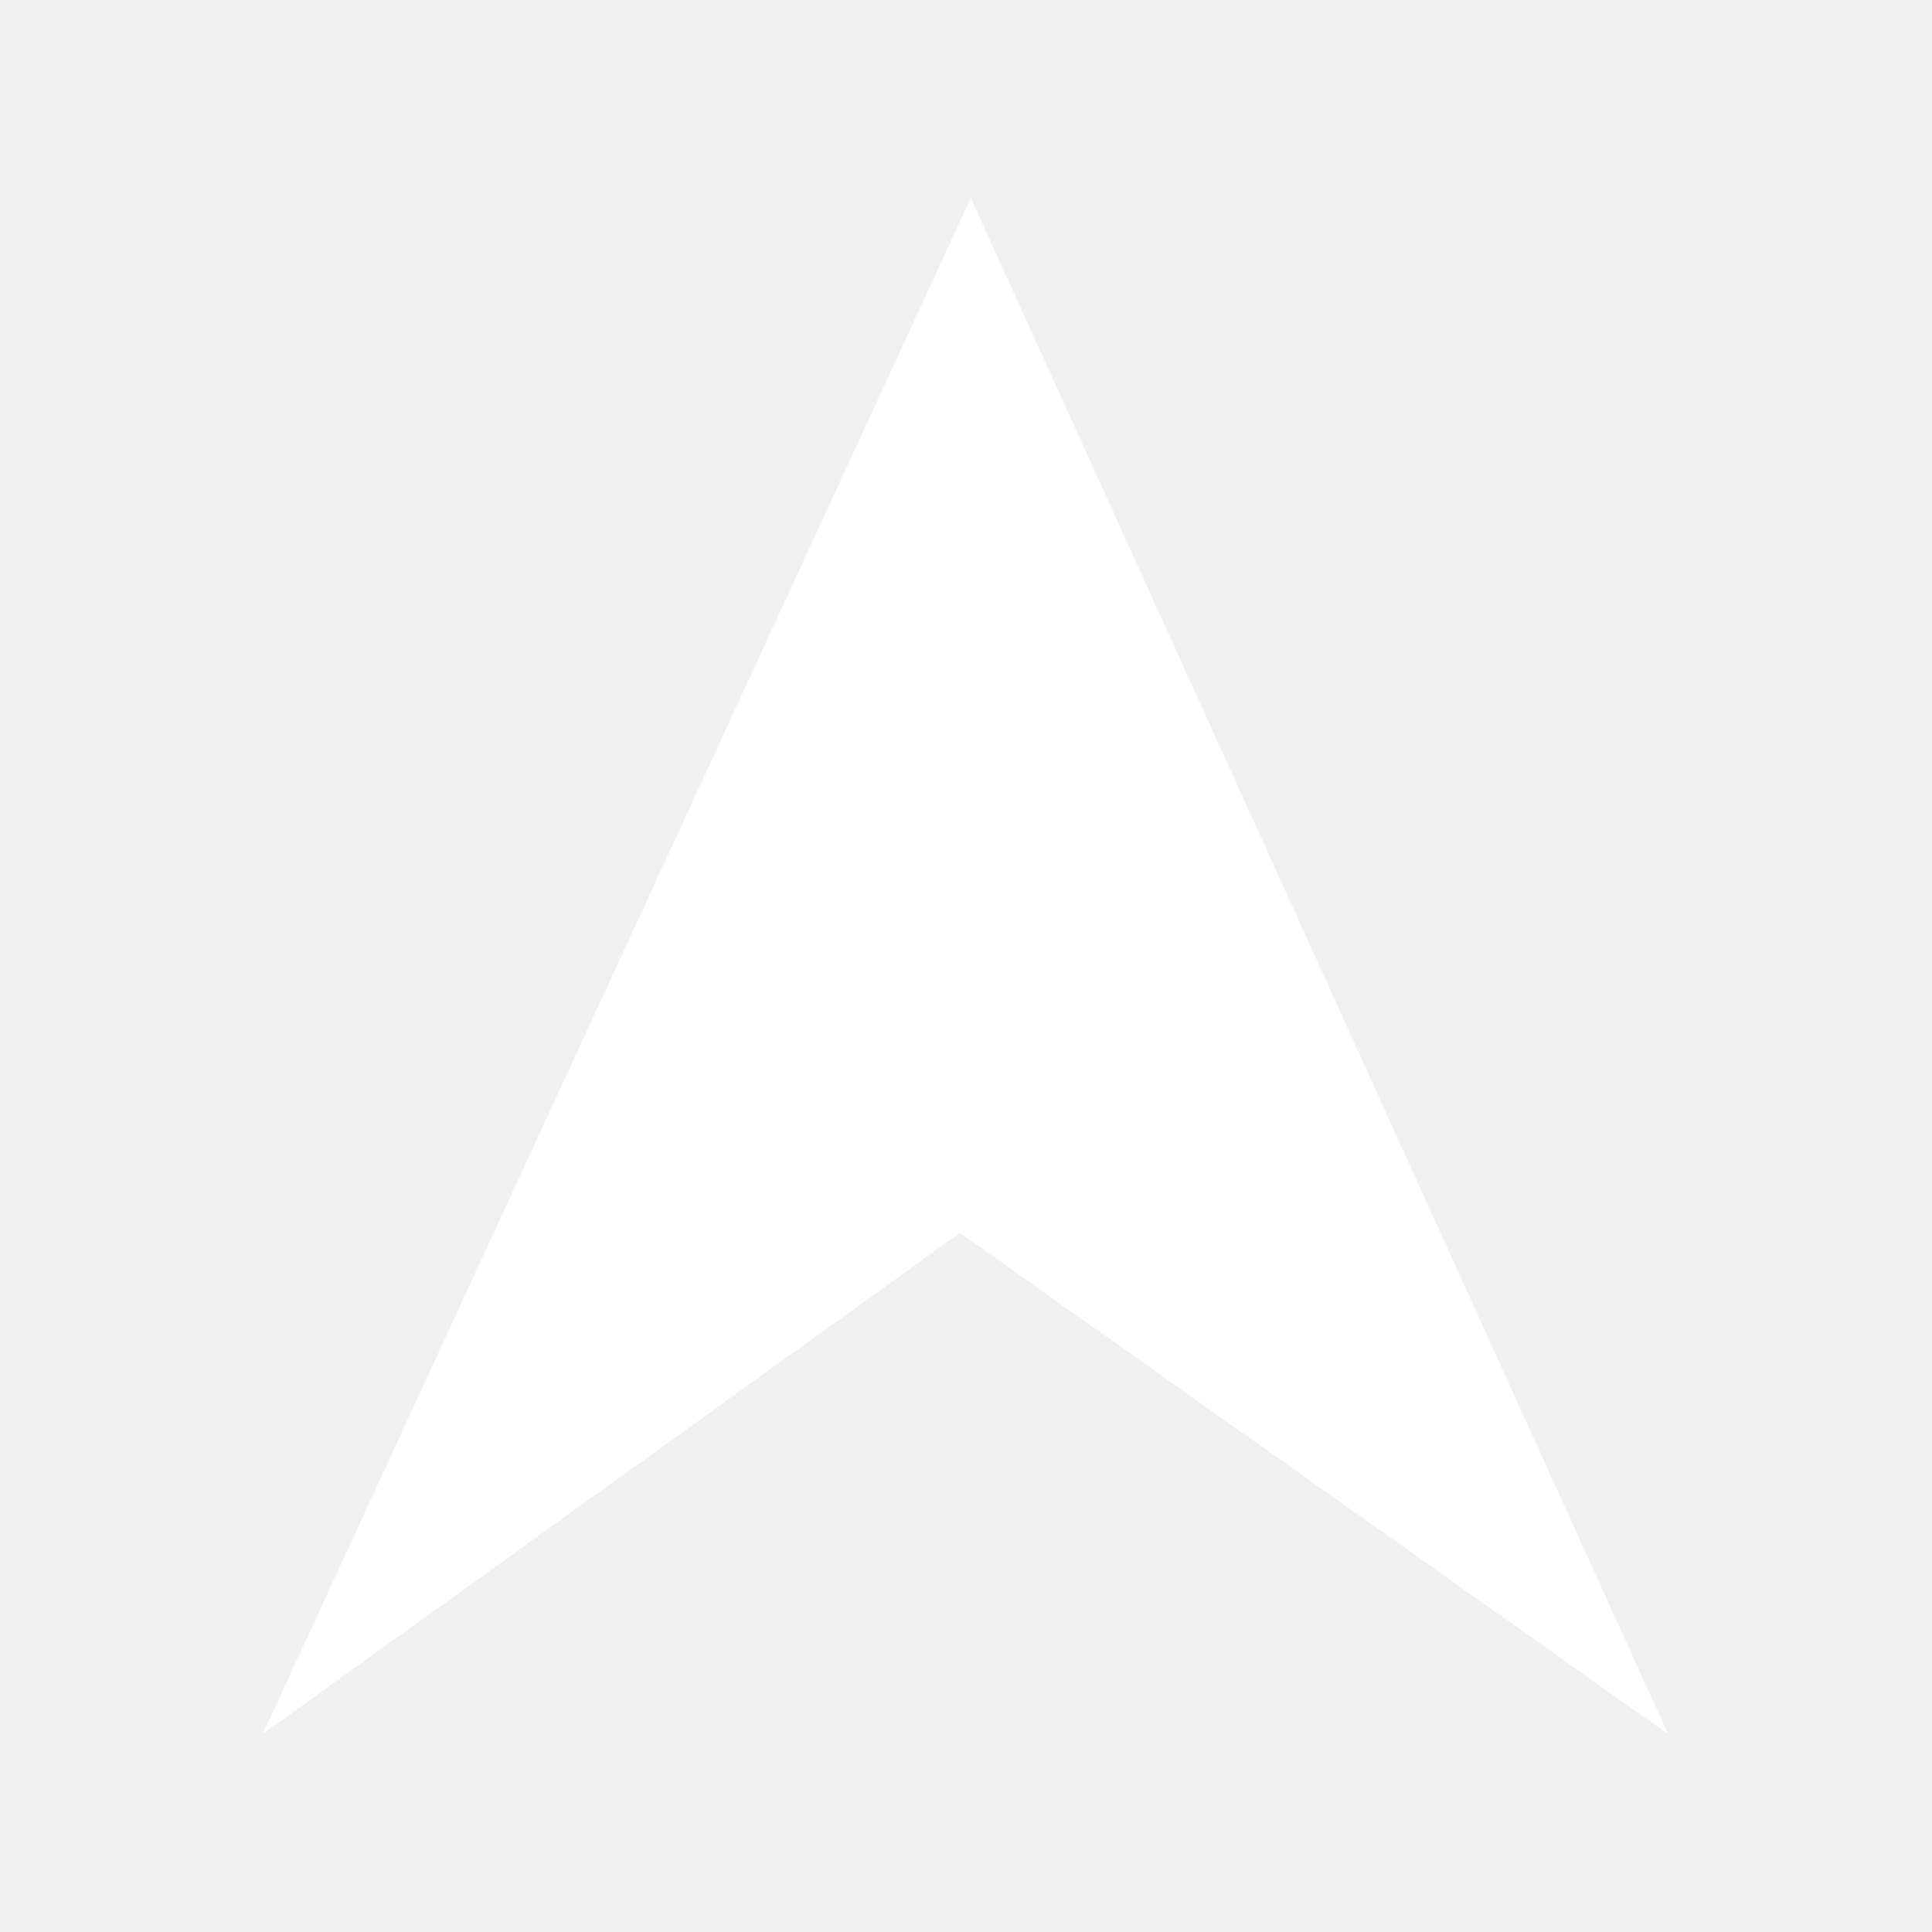
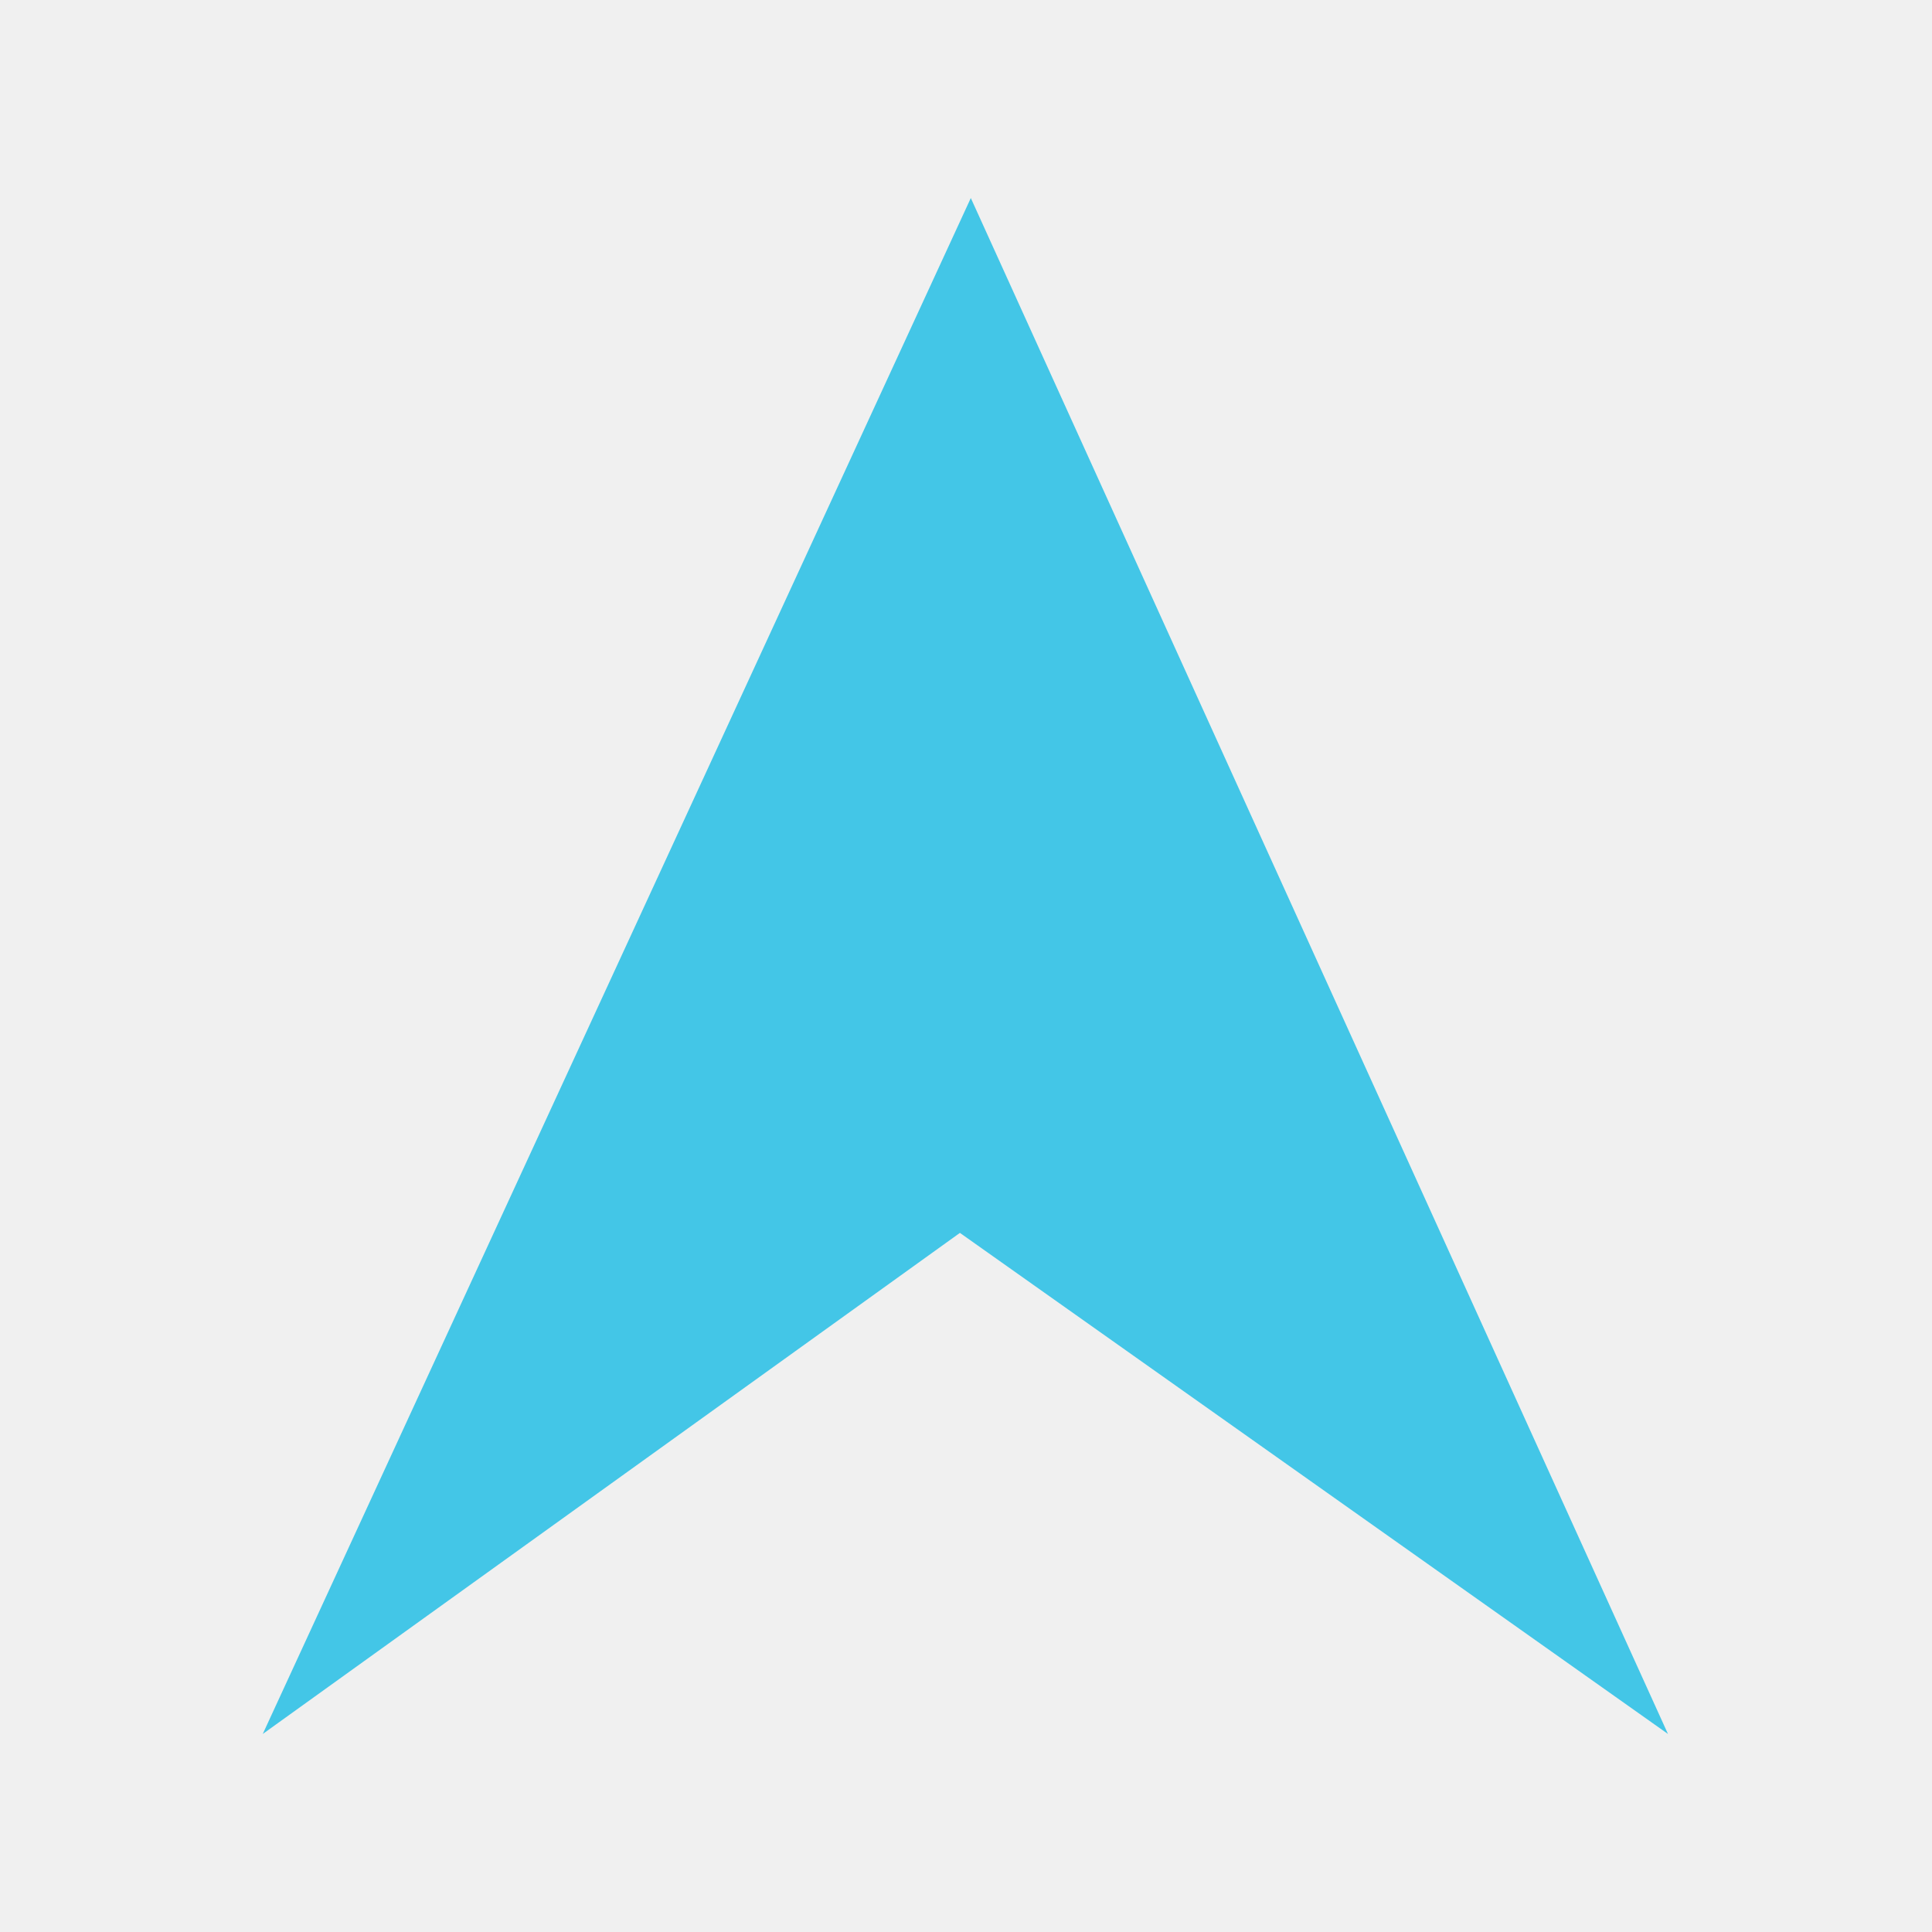
<svg xmlns="http://www.w3.org/2000/svg" id="Arrow_transparent" data-name="Arrow transparent" viewBox="0 0 1000 1000">
-   <defs>
-     <style>.cls-1{fill:#fff;}</style>
-   </defs>
-   <polygon class="cls-1" points="136 897.5 502.49 102.5 863.34 897.5 496.85 638.14 136 897.5" />
+   <polygon fill="#43c6e7" points="136 897.5 502.49 102.5 863.34 897.5 496.85 638.14 136 897.5" />
</svg>
